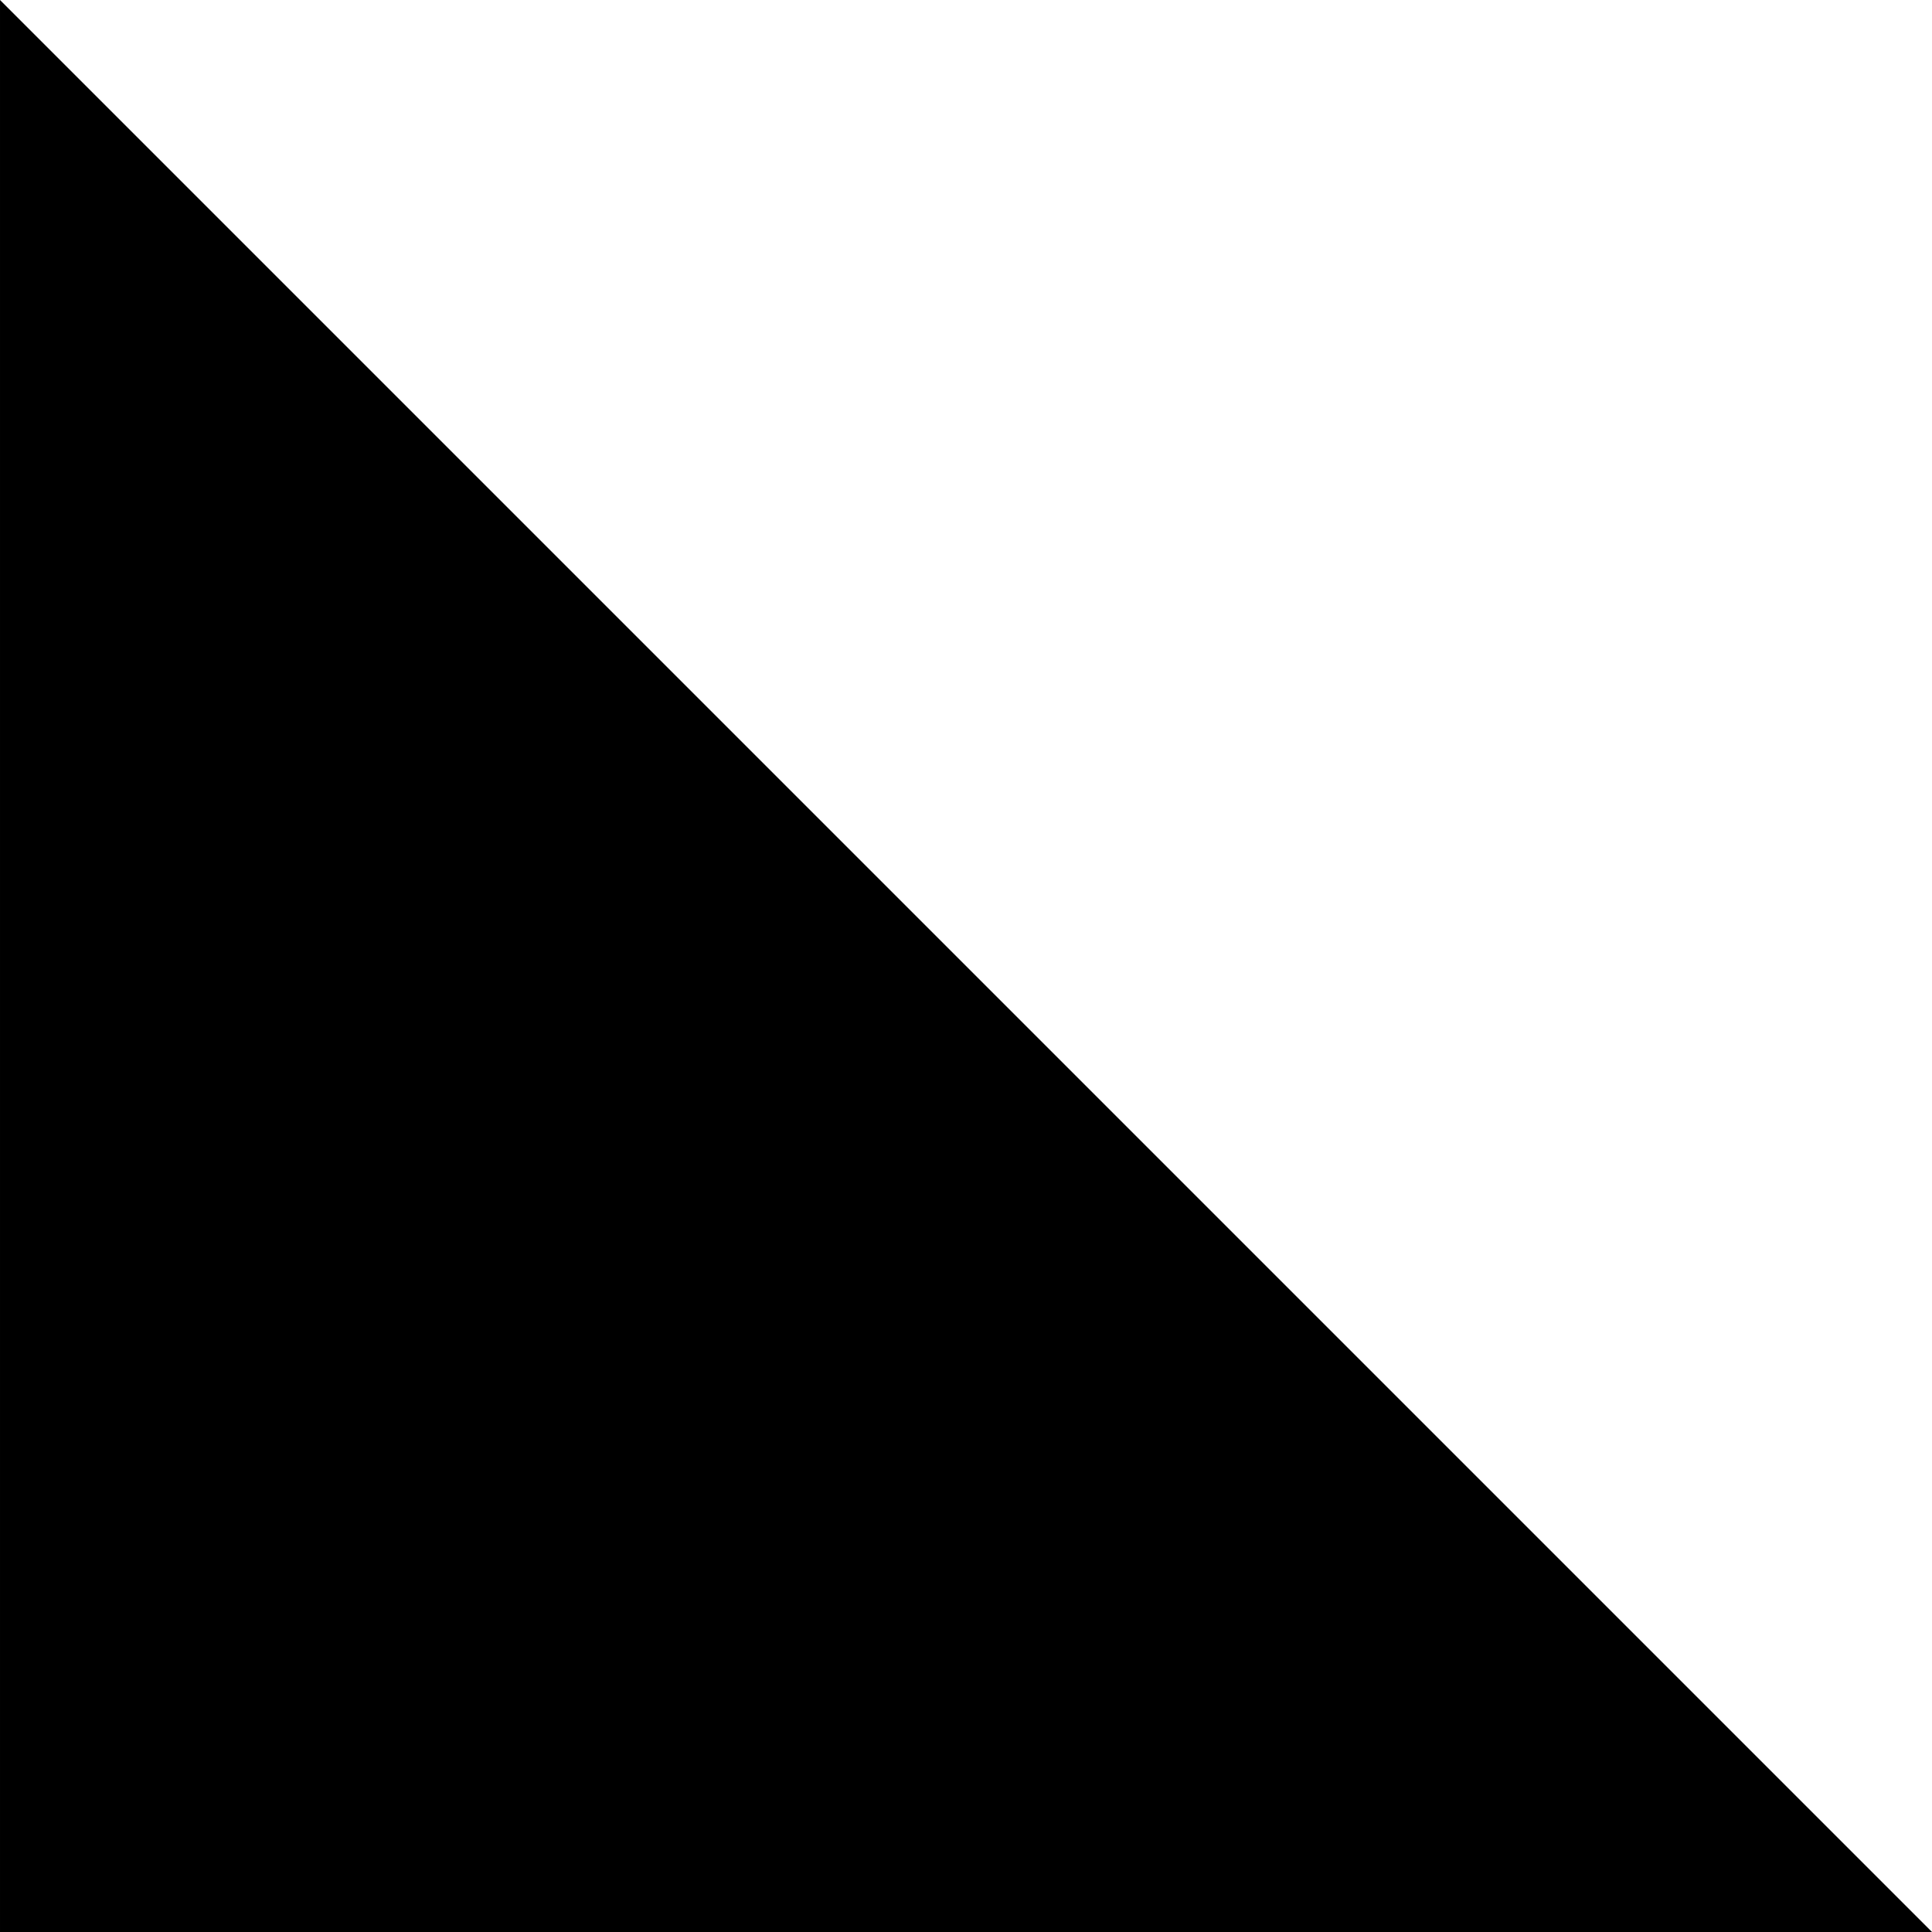
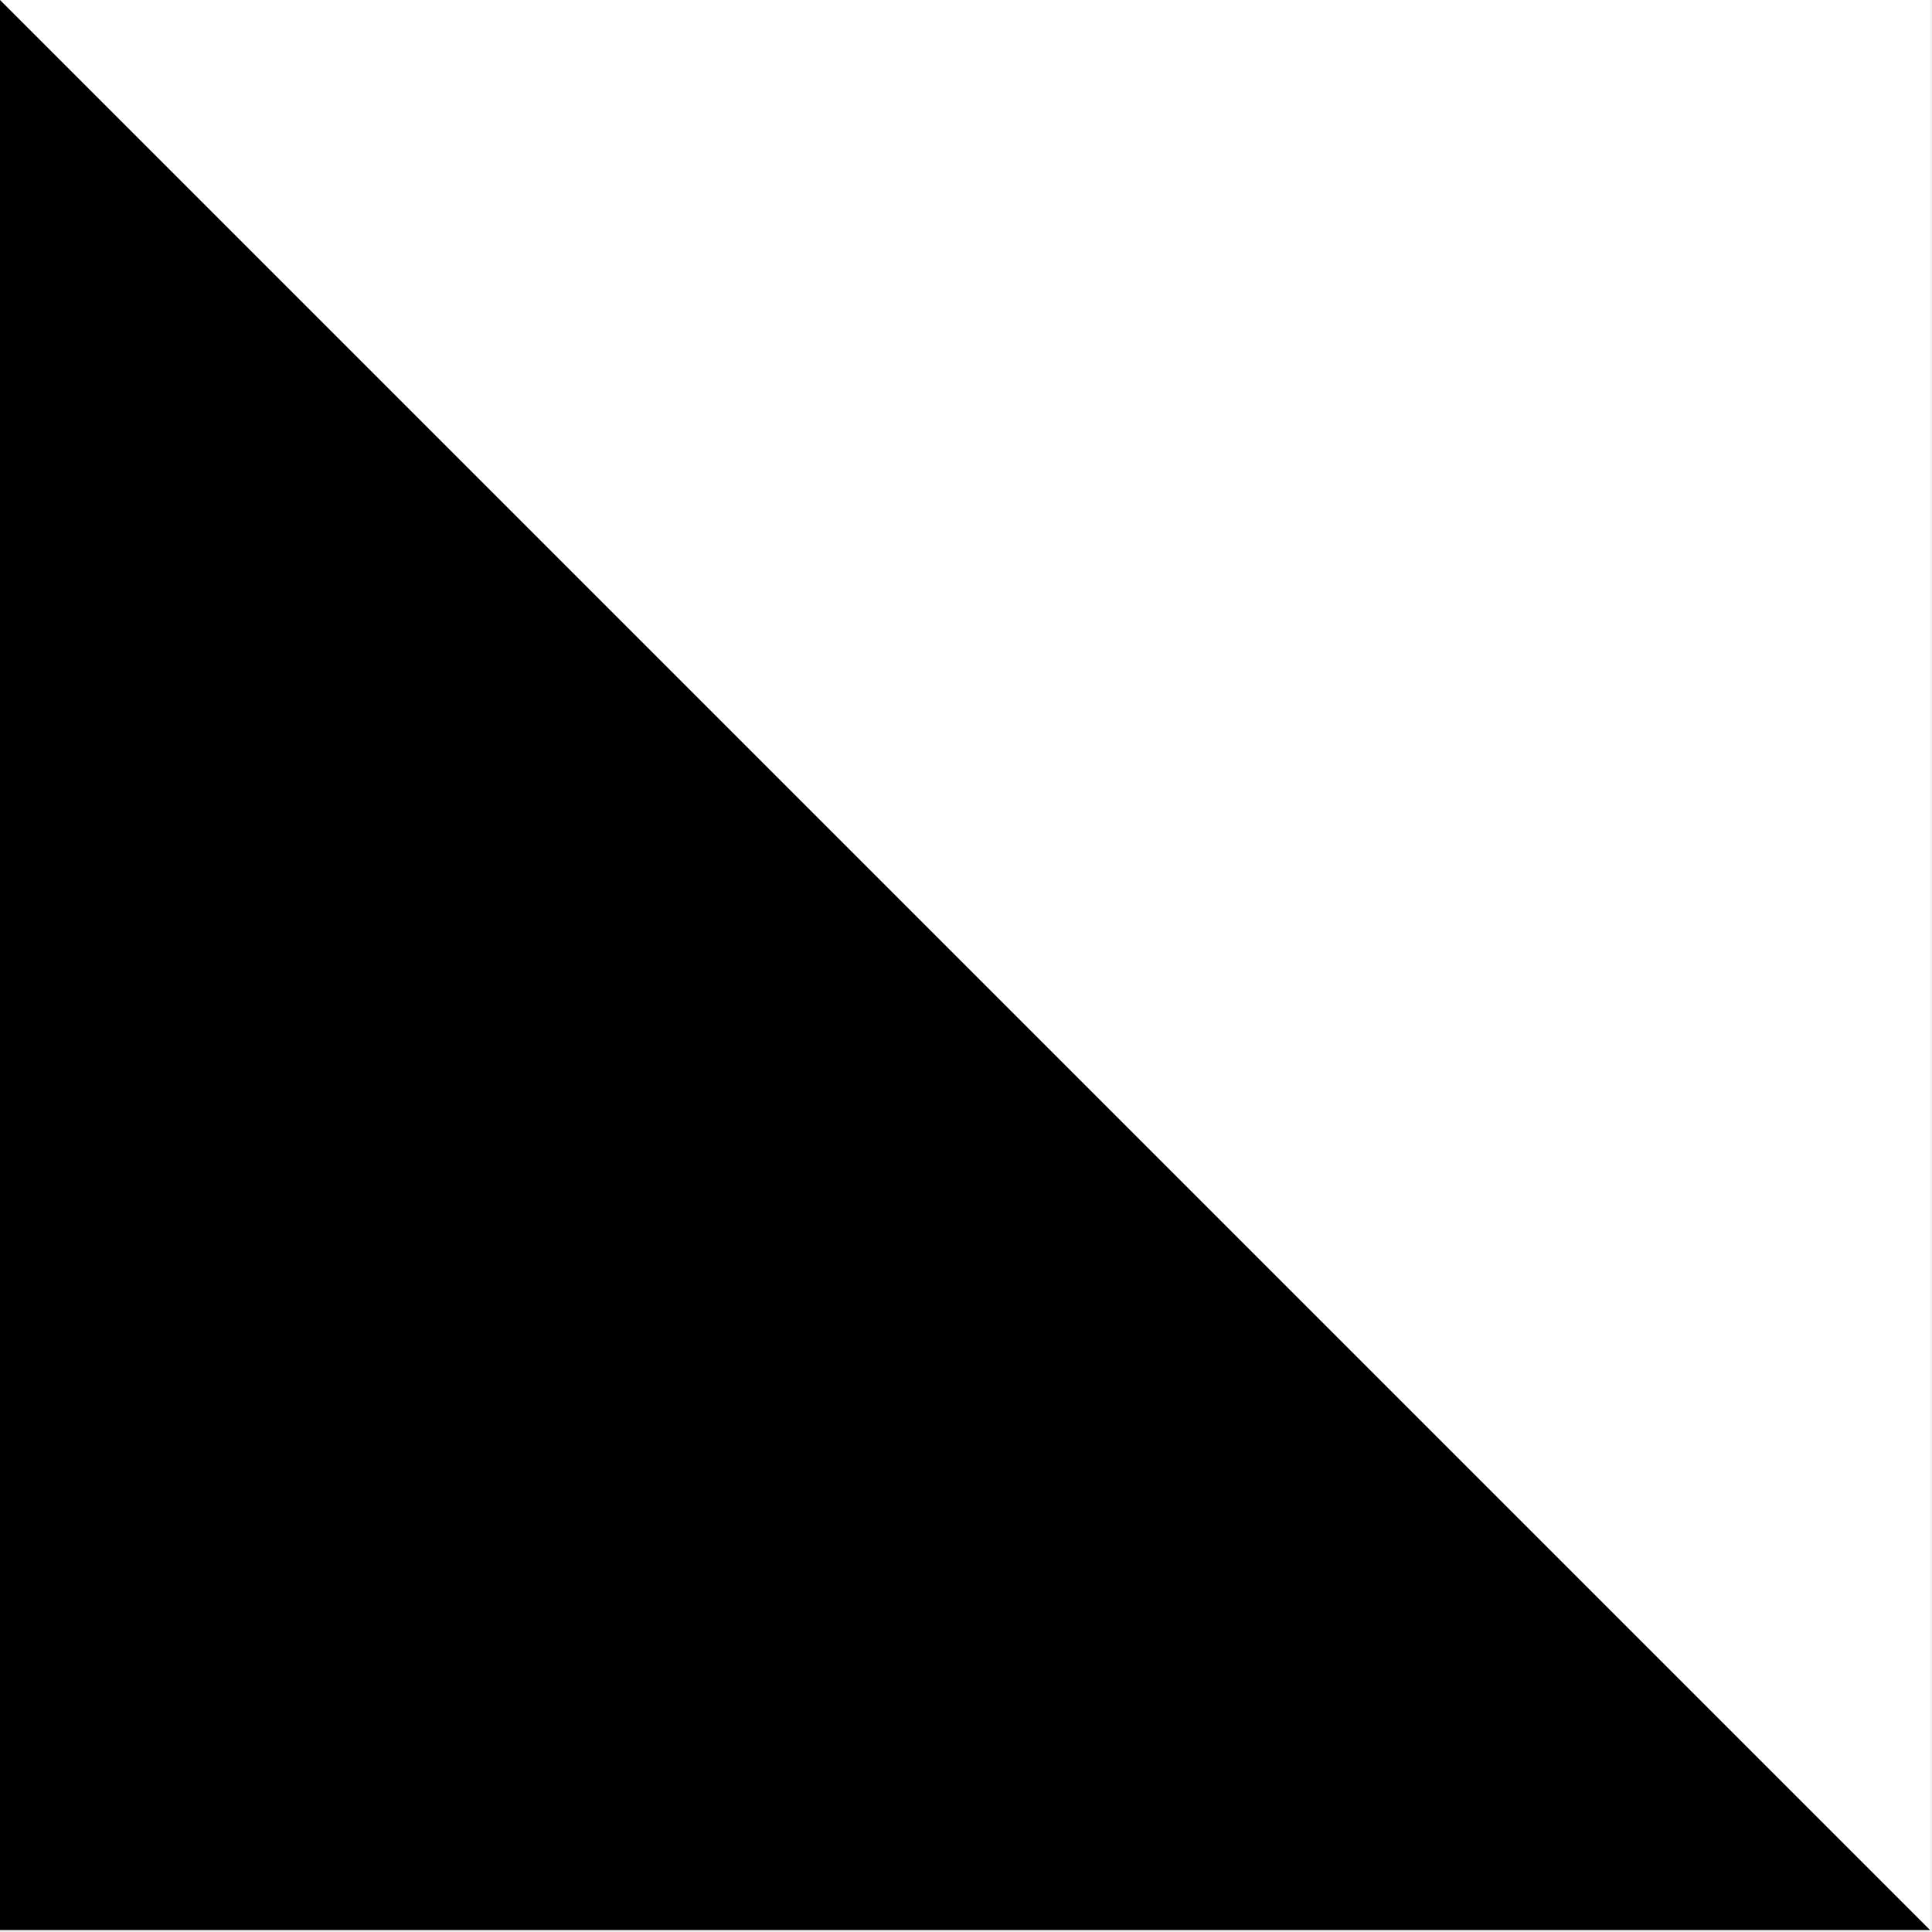
- <svg xmlns="http://www.w3.org/2000/svg" xmlns:xlink="http://www.w3.org/1999/xlink" width="1000" height="1000" viewBox="0 0 1000 1000" version="1.1">
+ <svg xmlns="http://www.w3.org/2000/svg" xmlns:xlink="http://www.w3.org/1999/xlink" width="1001" height="1001" viewBox="0 0 1001 1001" version="1.1">
  <g id="Canvas" transform="matrix(83.3333 0 0 83.3333 -4333.33 -3250)">
-     <g id="u25E3-BLACK LOWER LEFT TRIANGLE" style="mix-blend-mode:normal;">
+     <g id="u25E3-BLACK LOWER LEFT TRIANGLE">
      <path d="M 52 39L 64 39L 64 51L 52 51L 52 39Z" fill="#FFFFFF" />
-       <g id="Vector" style="mix-blend-mode:normal;">
-         <use xlink:href="#path0_fill" transform="matrix(6.12323e-17 1 -1 6.12323e-17 64 39)" style="mix-blend-mode:normal;" />
+       <g id="Vector">
+         <use xlink:href="#path0_fill" transform="matrix(6.12323e-17 1 -1 6.12323e-17 64 39)" />
      </g>
    </g>
  </g>
  <defs>
    <path id="path0_fill" d="M 12 0L 0 12L 12 12L 12 0Z" />
  </defs>
</svg>
